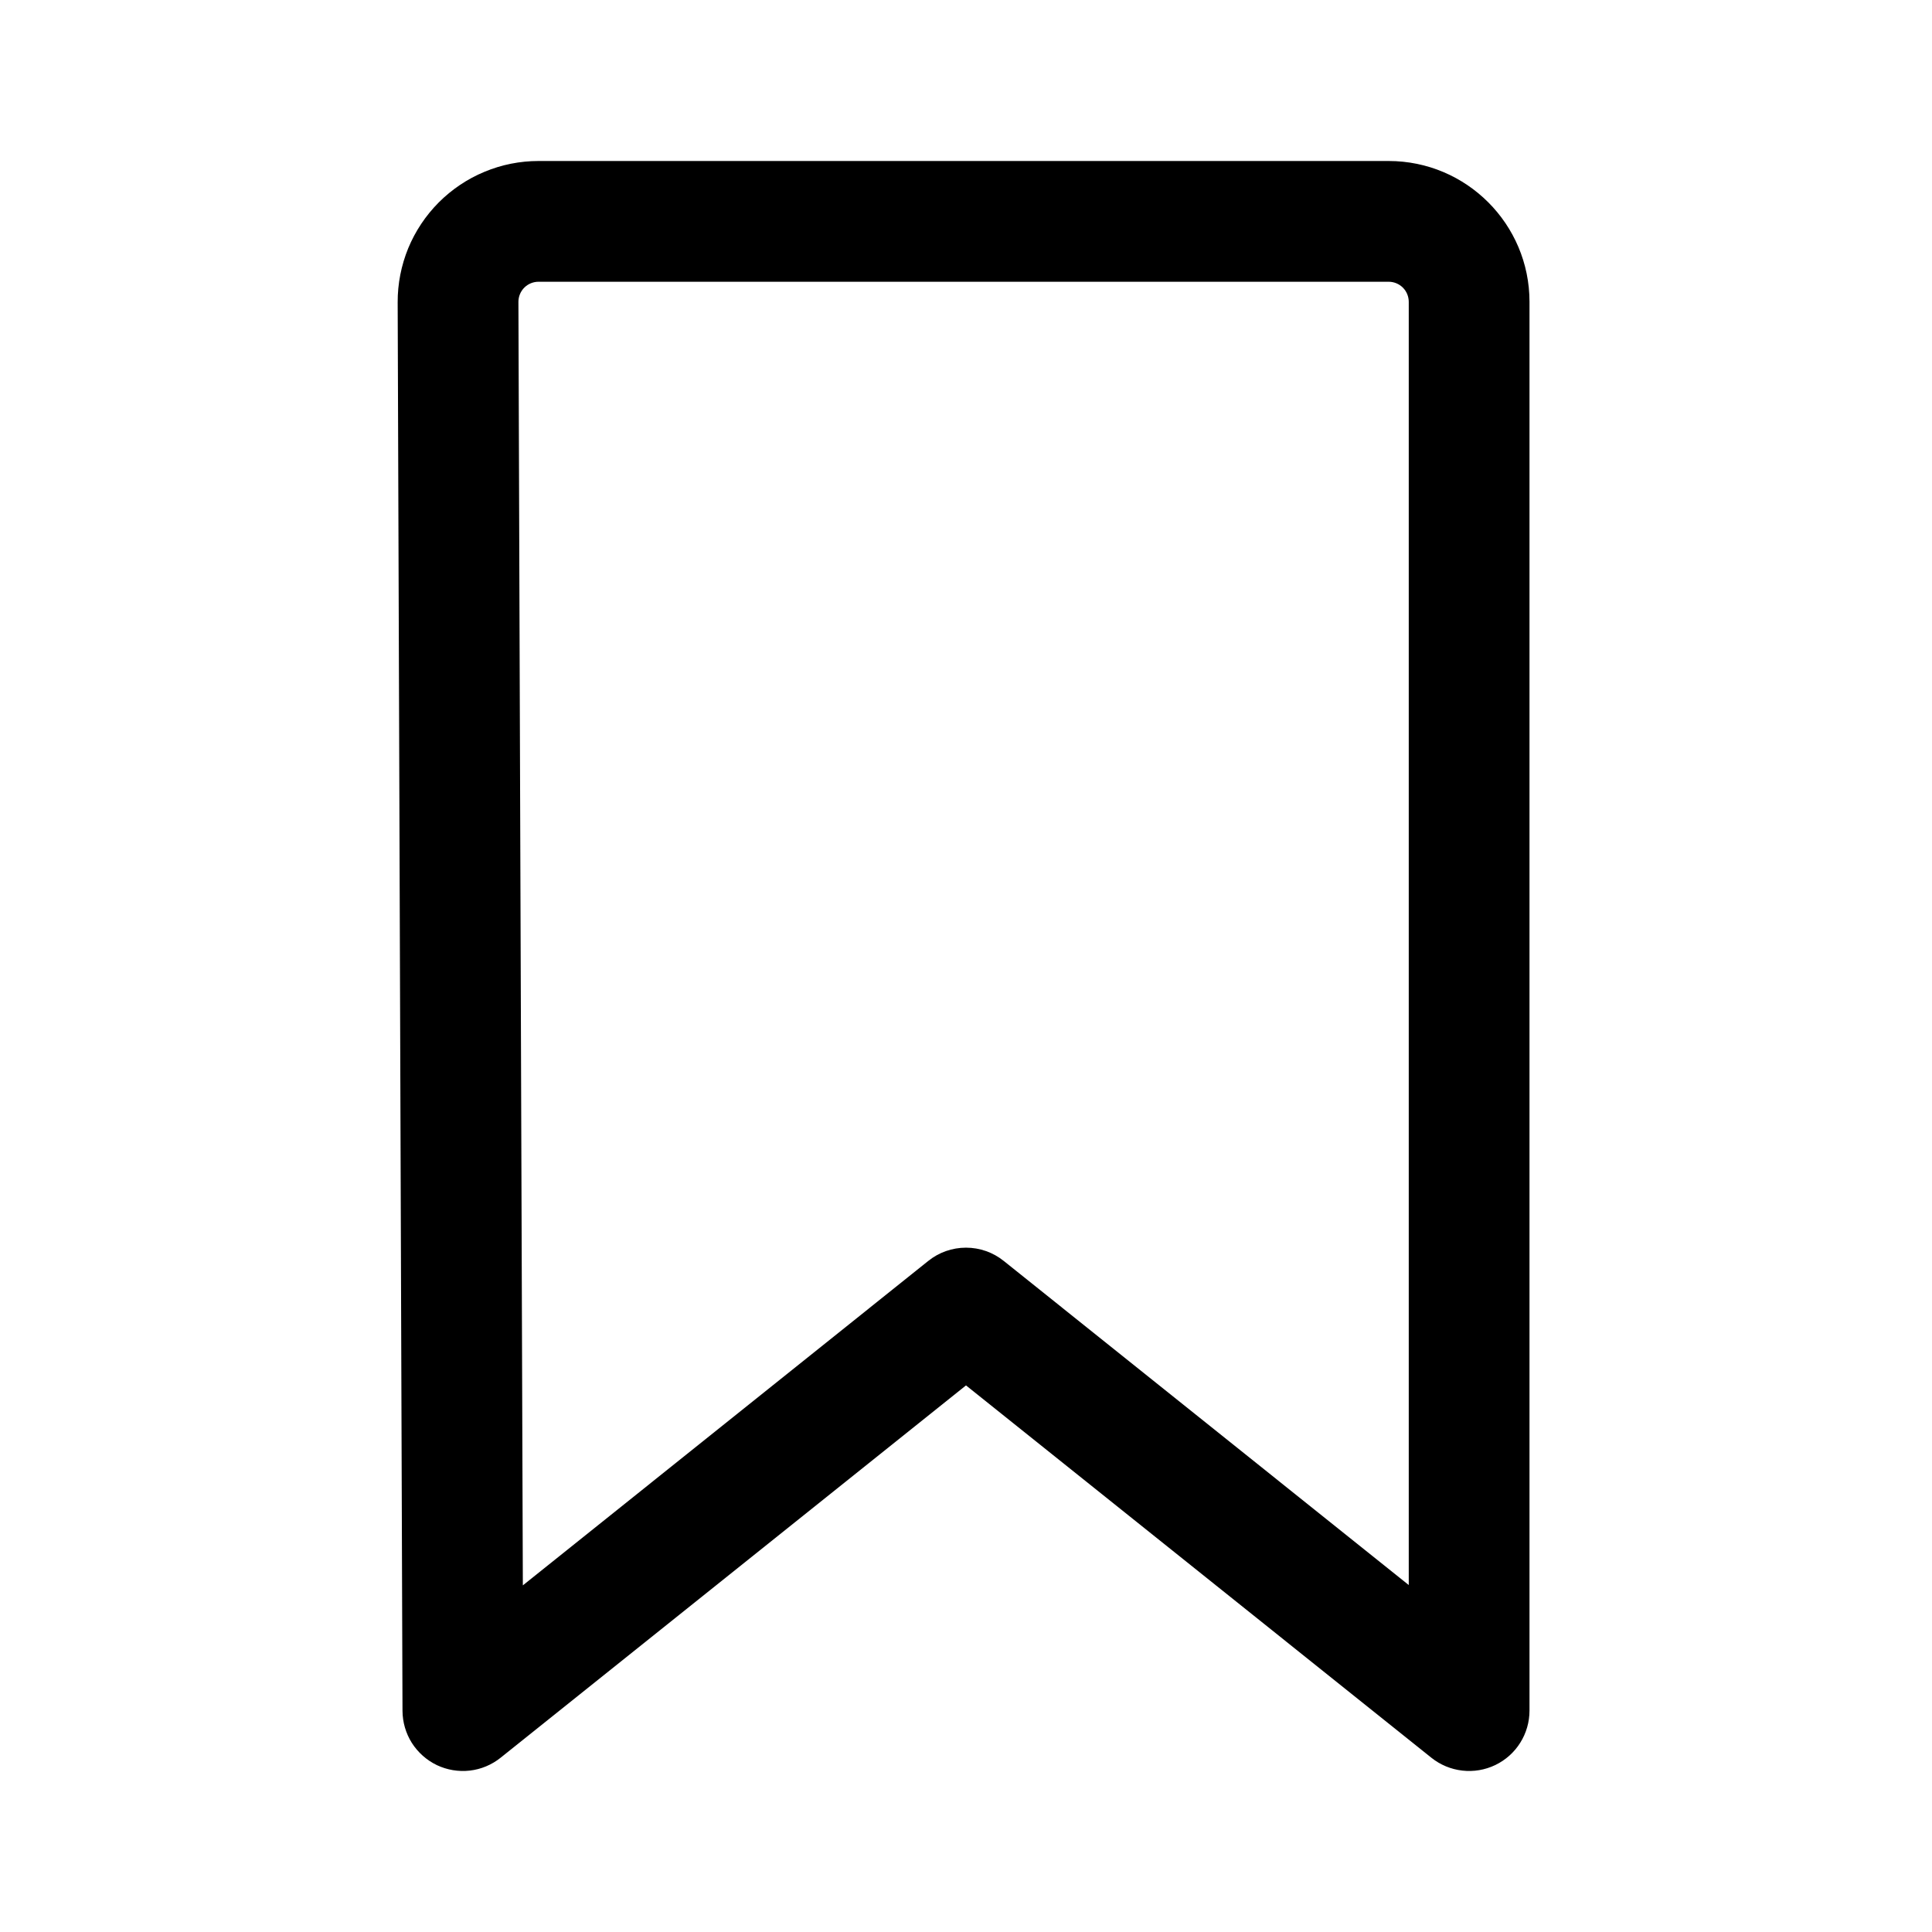
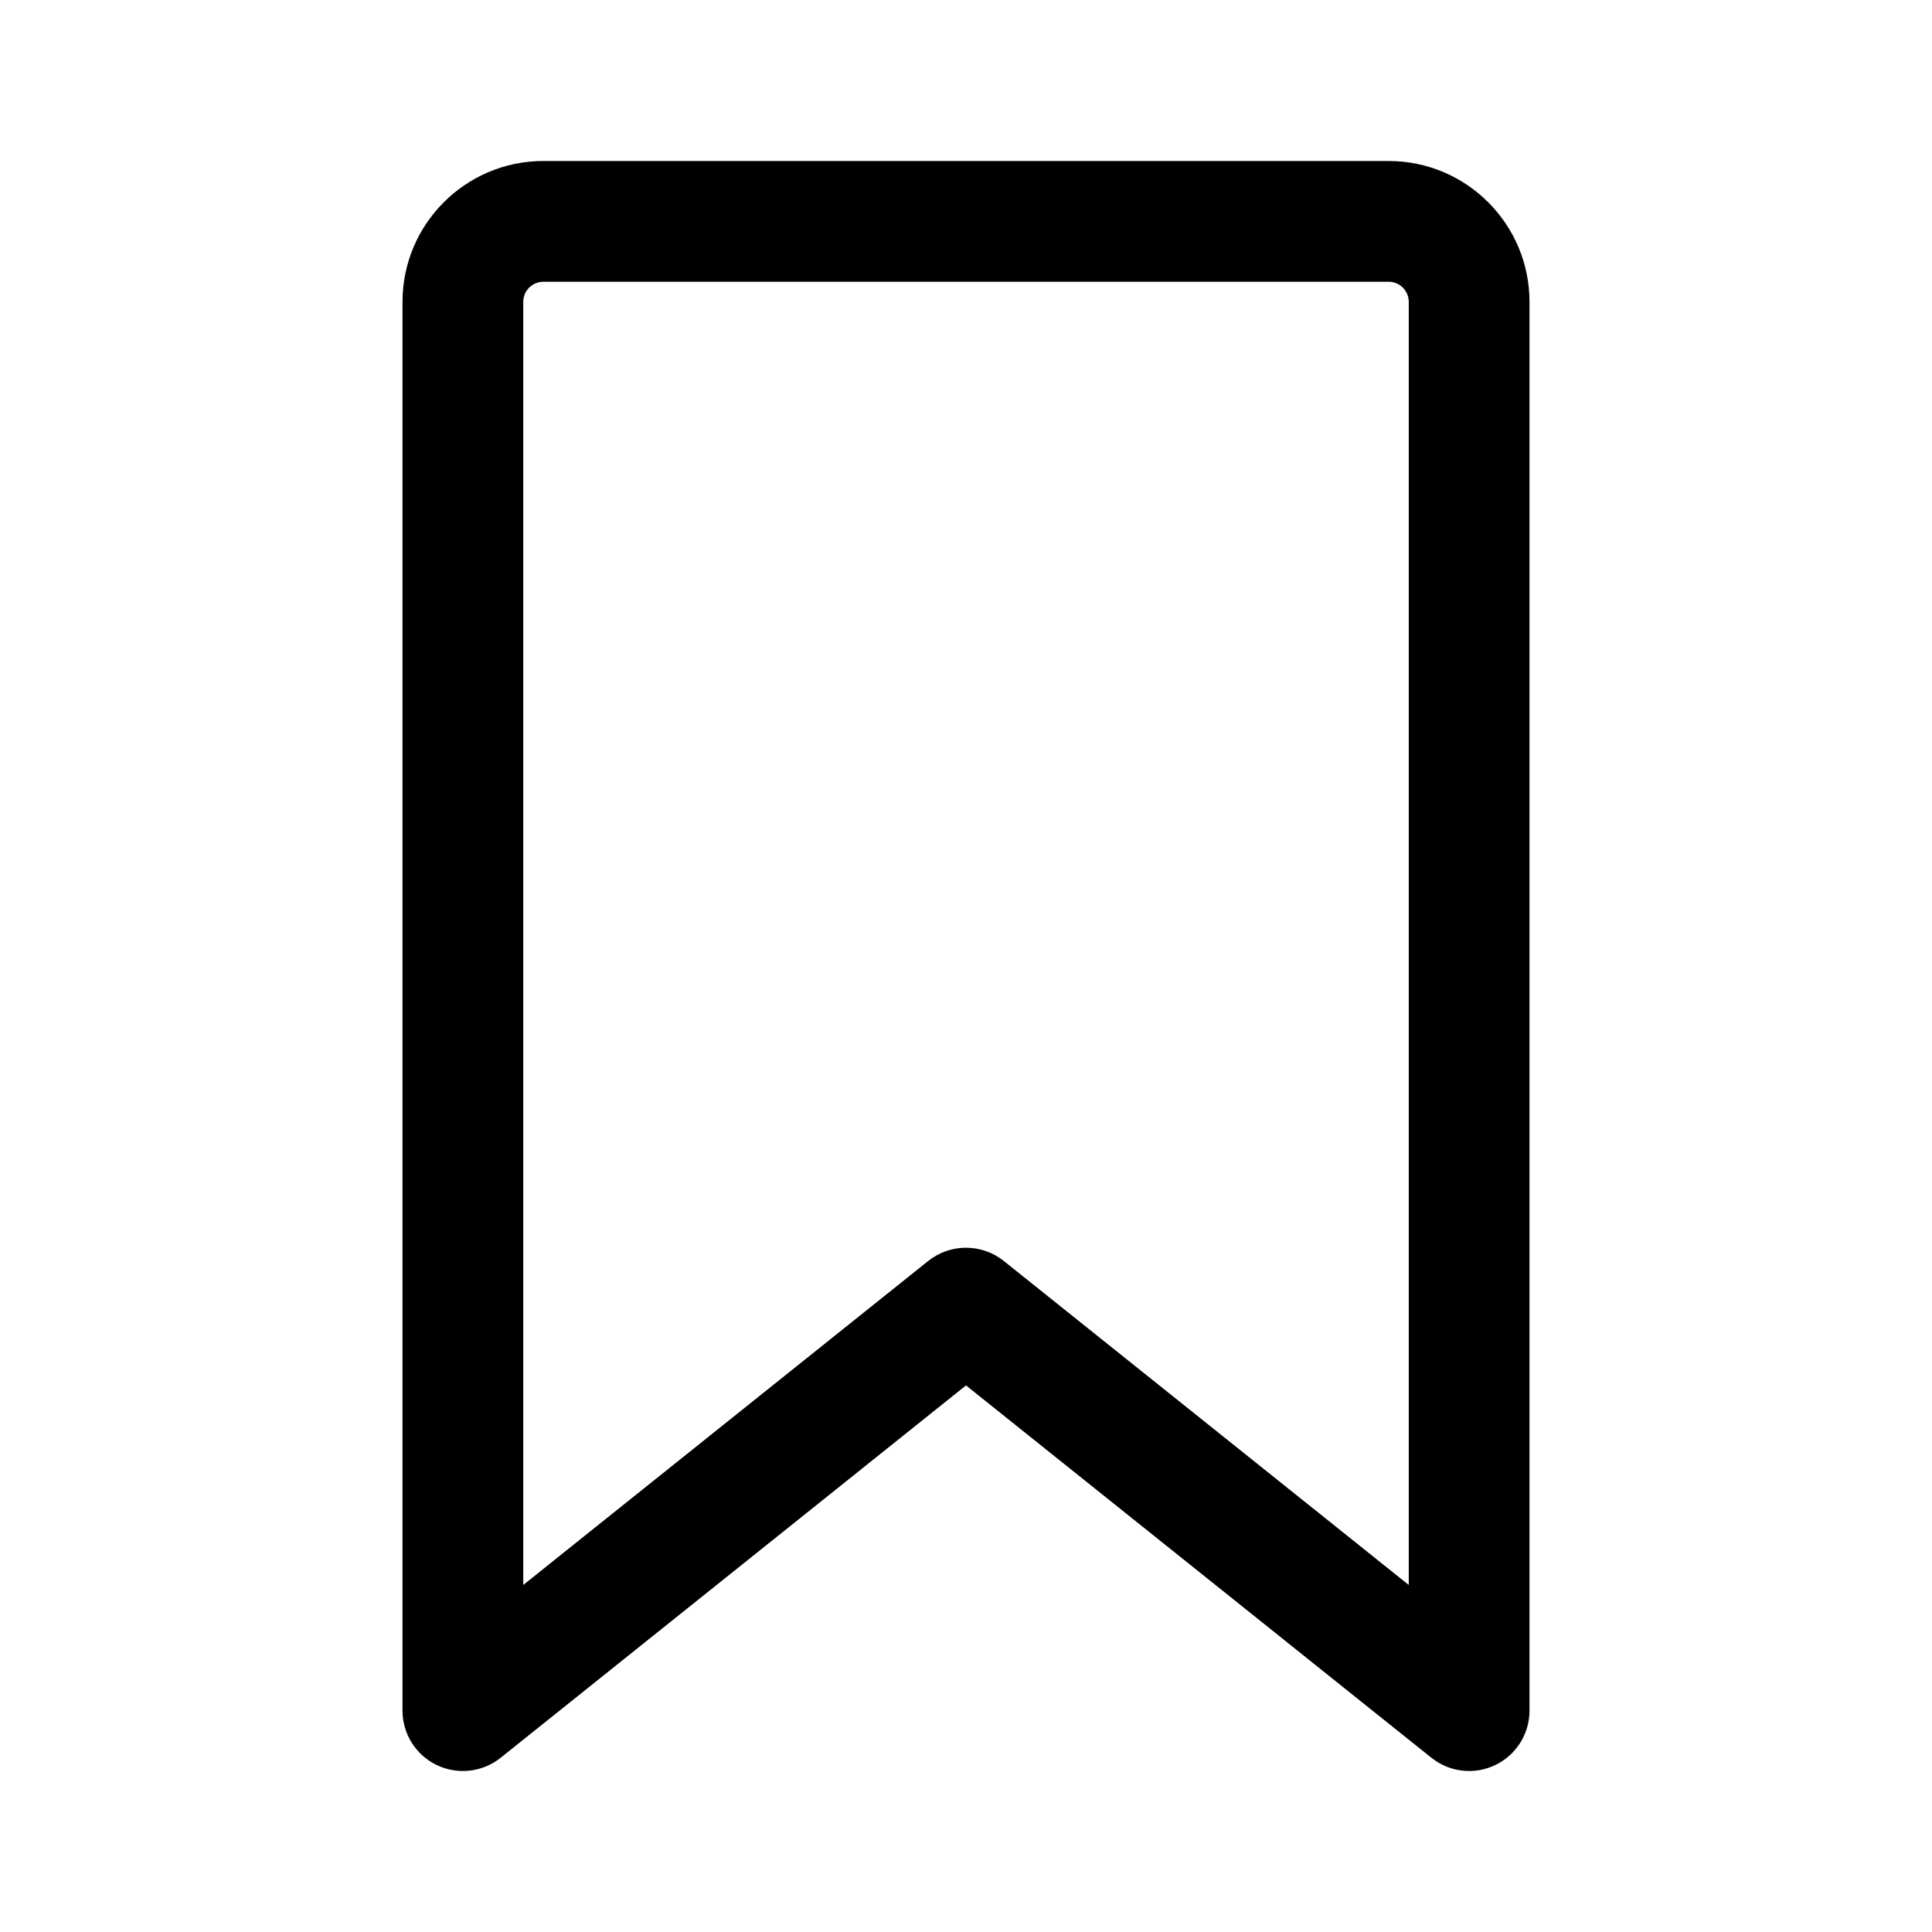
<svg xmlns="http://www.w3.org/2000/svg" width="24" height="24" viewBox="0 0 24 24">
-   <path fill-rule="evenodd" clip-rule="evenodd" d="M4.94 3.756C4.939 3.526 4.984 3.297 5.071 3.084C5.159 2.871 5.288 2.678 5.45 2.515C5.613 2.352 5.806 2.222 6.019 2.134C6.232 2.045 6.46 2 6.69 2H17.25C18.216 2 19 2.784 19 3.75V21.25C19 21.391 18.96 21.53 18.885 21.649C18.81 21.769 18.702 21.865 18.575 21.926C18.448 21.987 18.306 22.011 18.166 21.995C18.025 21.979 17.892 21.924 17.782 21.836L12 17.21L6.219 21.835C6.109 21.923 5.976 21.979 5.836 21.995C5.696 22.011 5.554 21.987 5.427 21.927C5.3 21.866 5.192 21.77 5.116 21.651C5.041 21.532 5.001 21.394 5 21.253L4.94 3.756ZM6.69 3.5C6.624 3.5 6.56 3.526 6.513 3.573C6.466 3.62 6.44 3.684 6.44 3.75L6.495 19.694L11.531 15.664C11.664 15.557 11.829 15.499 12 15.499C12.171 15.499 12.336 15.557 12.469 15.664L17.5 19.69V3.75C17.5 3.684 17.474 3.62 17.427 3.573C17.38 3.526 17.316 3.5 17.25 3.5H6.69Z" />
+   <path fill-rule="evenodd" clip-rule="evenodd" d="M5 3.75C5 2.784 5.784 2 6.75 2H17.25C18.216 2 19 2.784 19 3.75V21.25C19 21.538 18.835 21.801 18.575 21.926C18.315 22.051 18.007 22.016 17.782 21.836L12 17.21L6.219 21.836C5.993 22.016 5.685 22.051 5.425 21.926C5.165 21.801 5 21.538 5 21.25V3.75ZM6.75 3.5C6.612 3.5 6.5 3.612 6.5 3.75V19.689L11.531 15.664C11.805 15.445 12.195 15.445 12.469 15.664L17.5 19.689V3.75C17.5 3.612 17.388 3.5 17.25 3.5H6.75Z" />
</svg>
